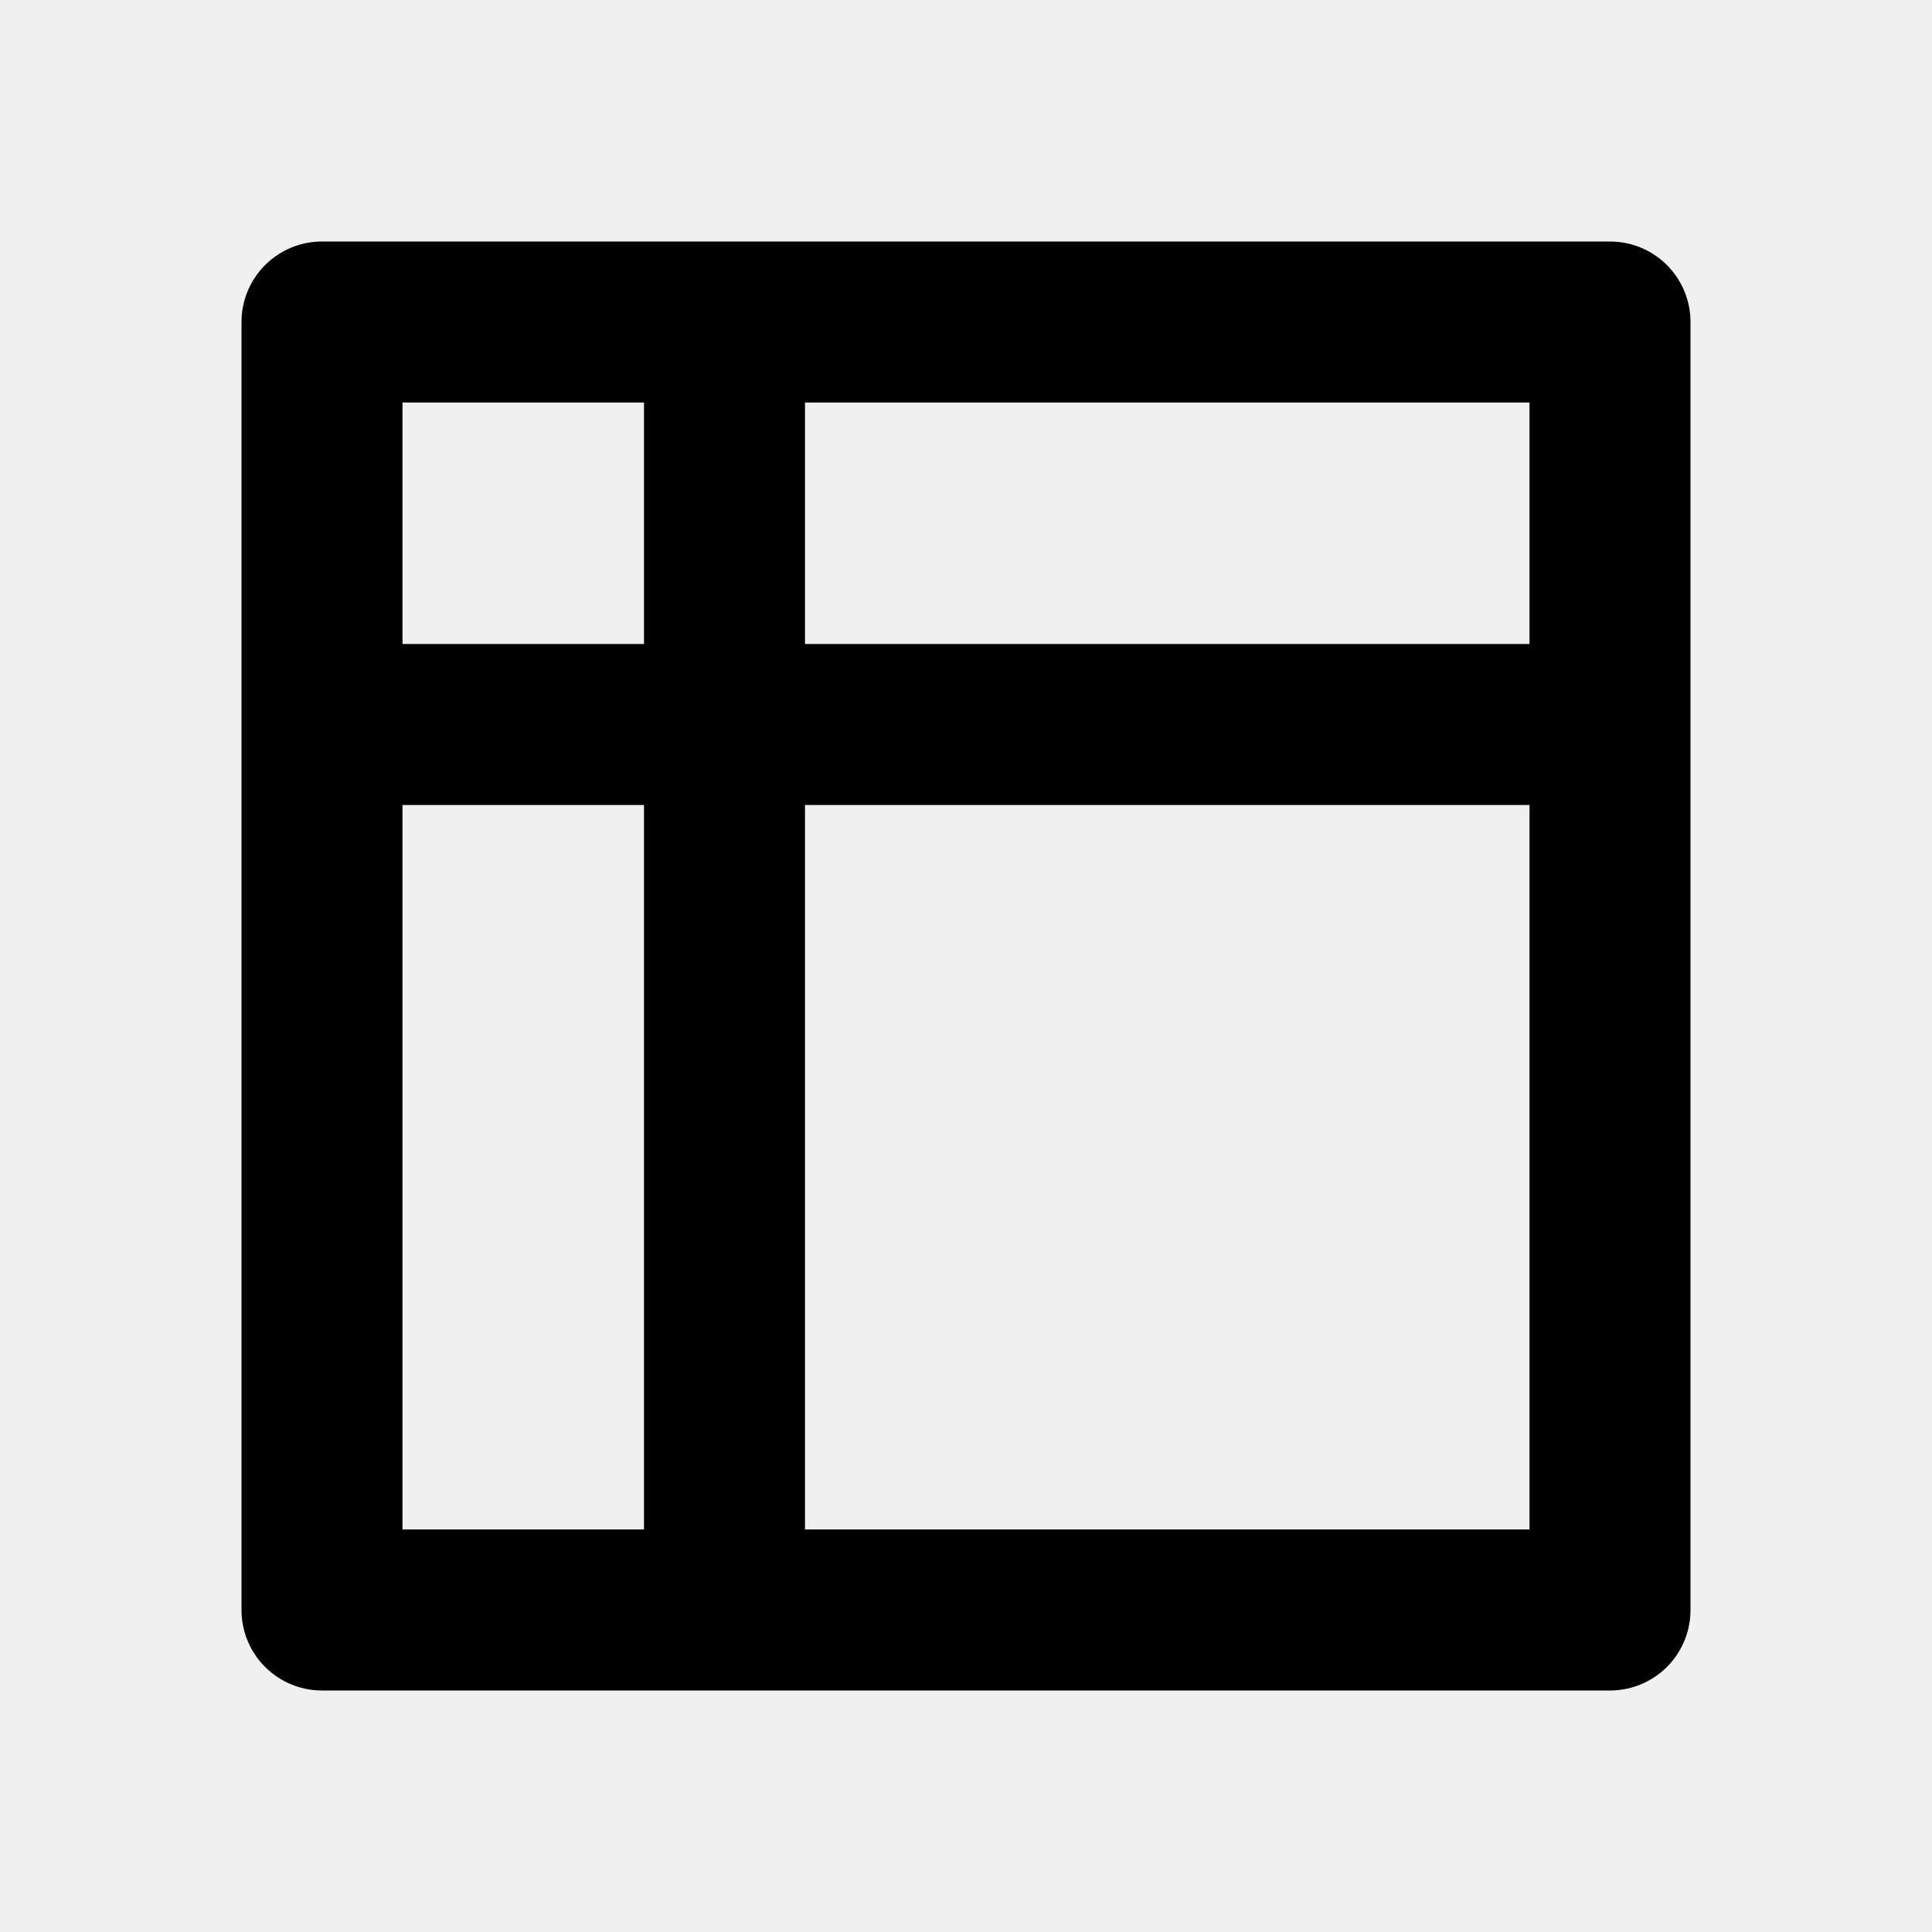
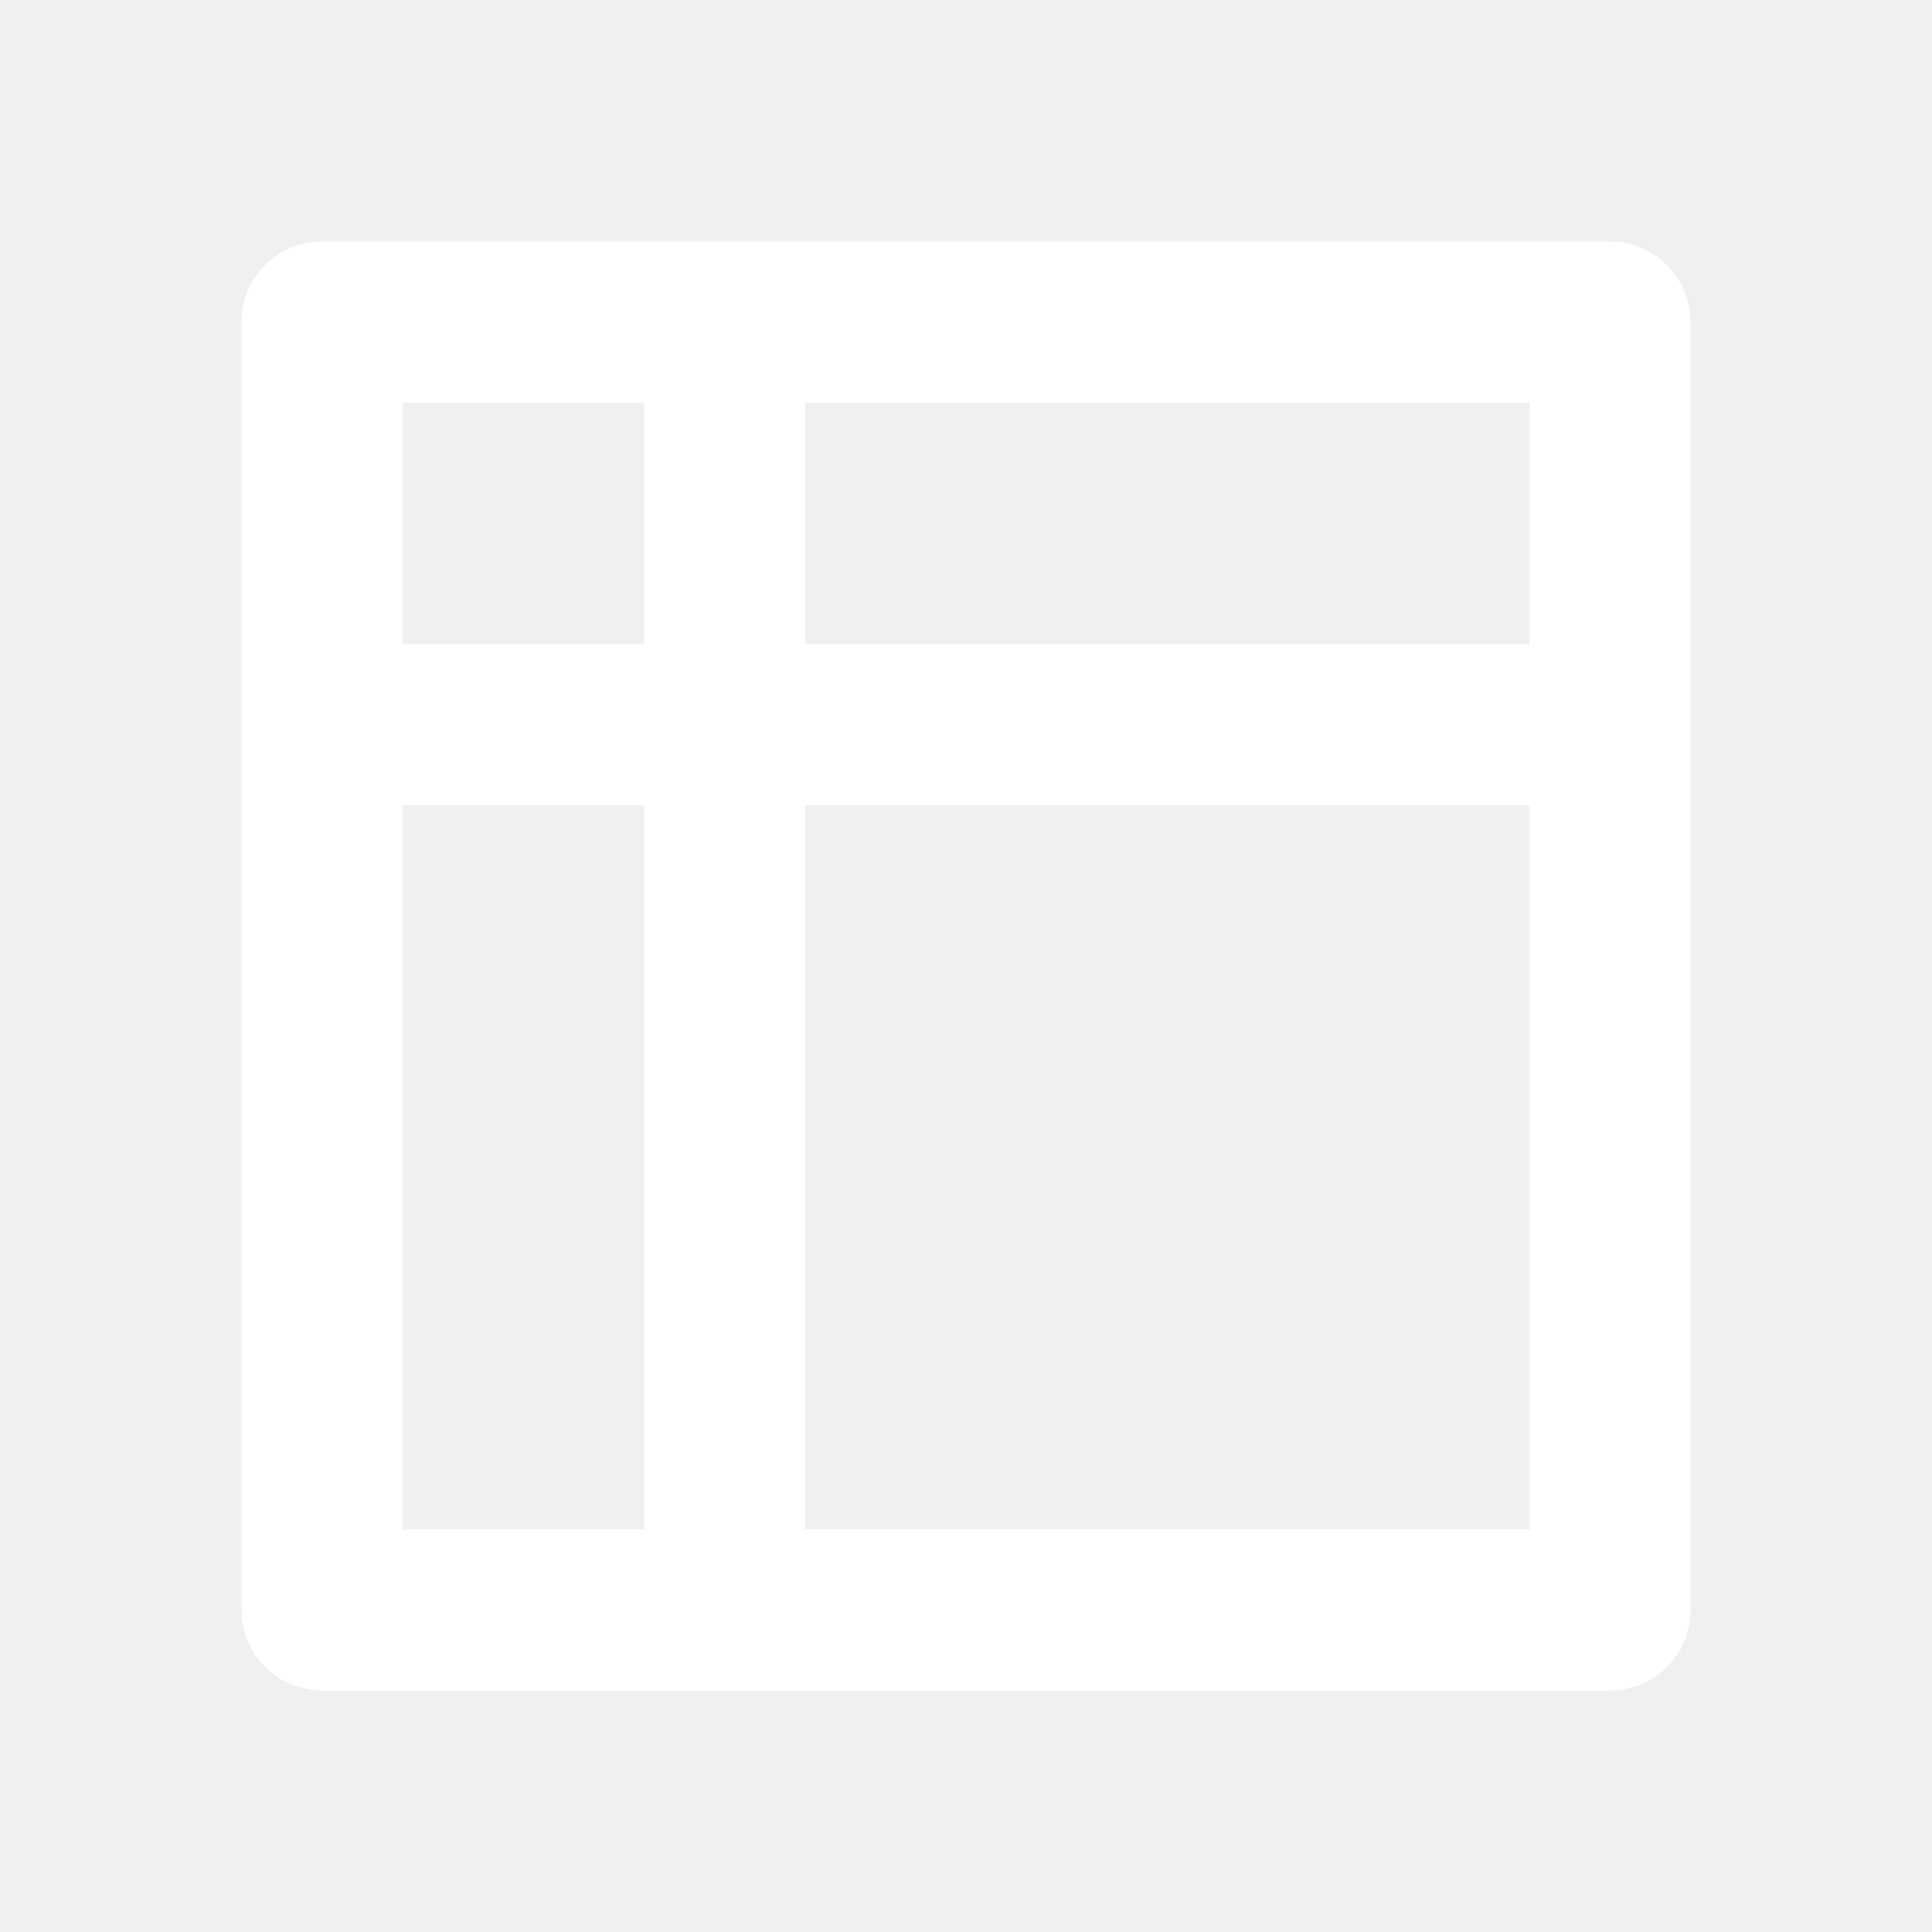
<svg xmlns="http://www.w3.org/2000/svg" viewBox="0 0 24 24" width="24" height="24">
-   <path fill="none" stroke="#000" stroke-width="2" stroke-linecap="round" stroke-linejoin="round" d="M4 4h16v16H4zM4 9h16M9 4v16" />
+   <path fill="none" stroke="#fff" stroke-width="2" stroke-linecap="round" stroke-linejoin="round" d="M4 4h16v16H4zM4 9h16M9 4v16" />
</svg>
